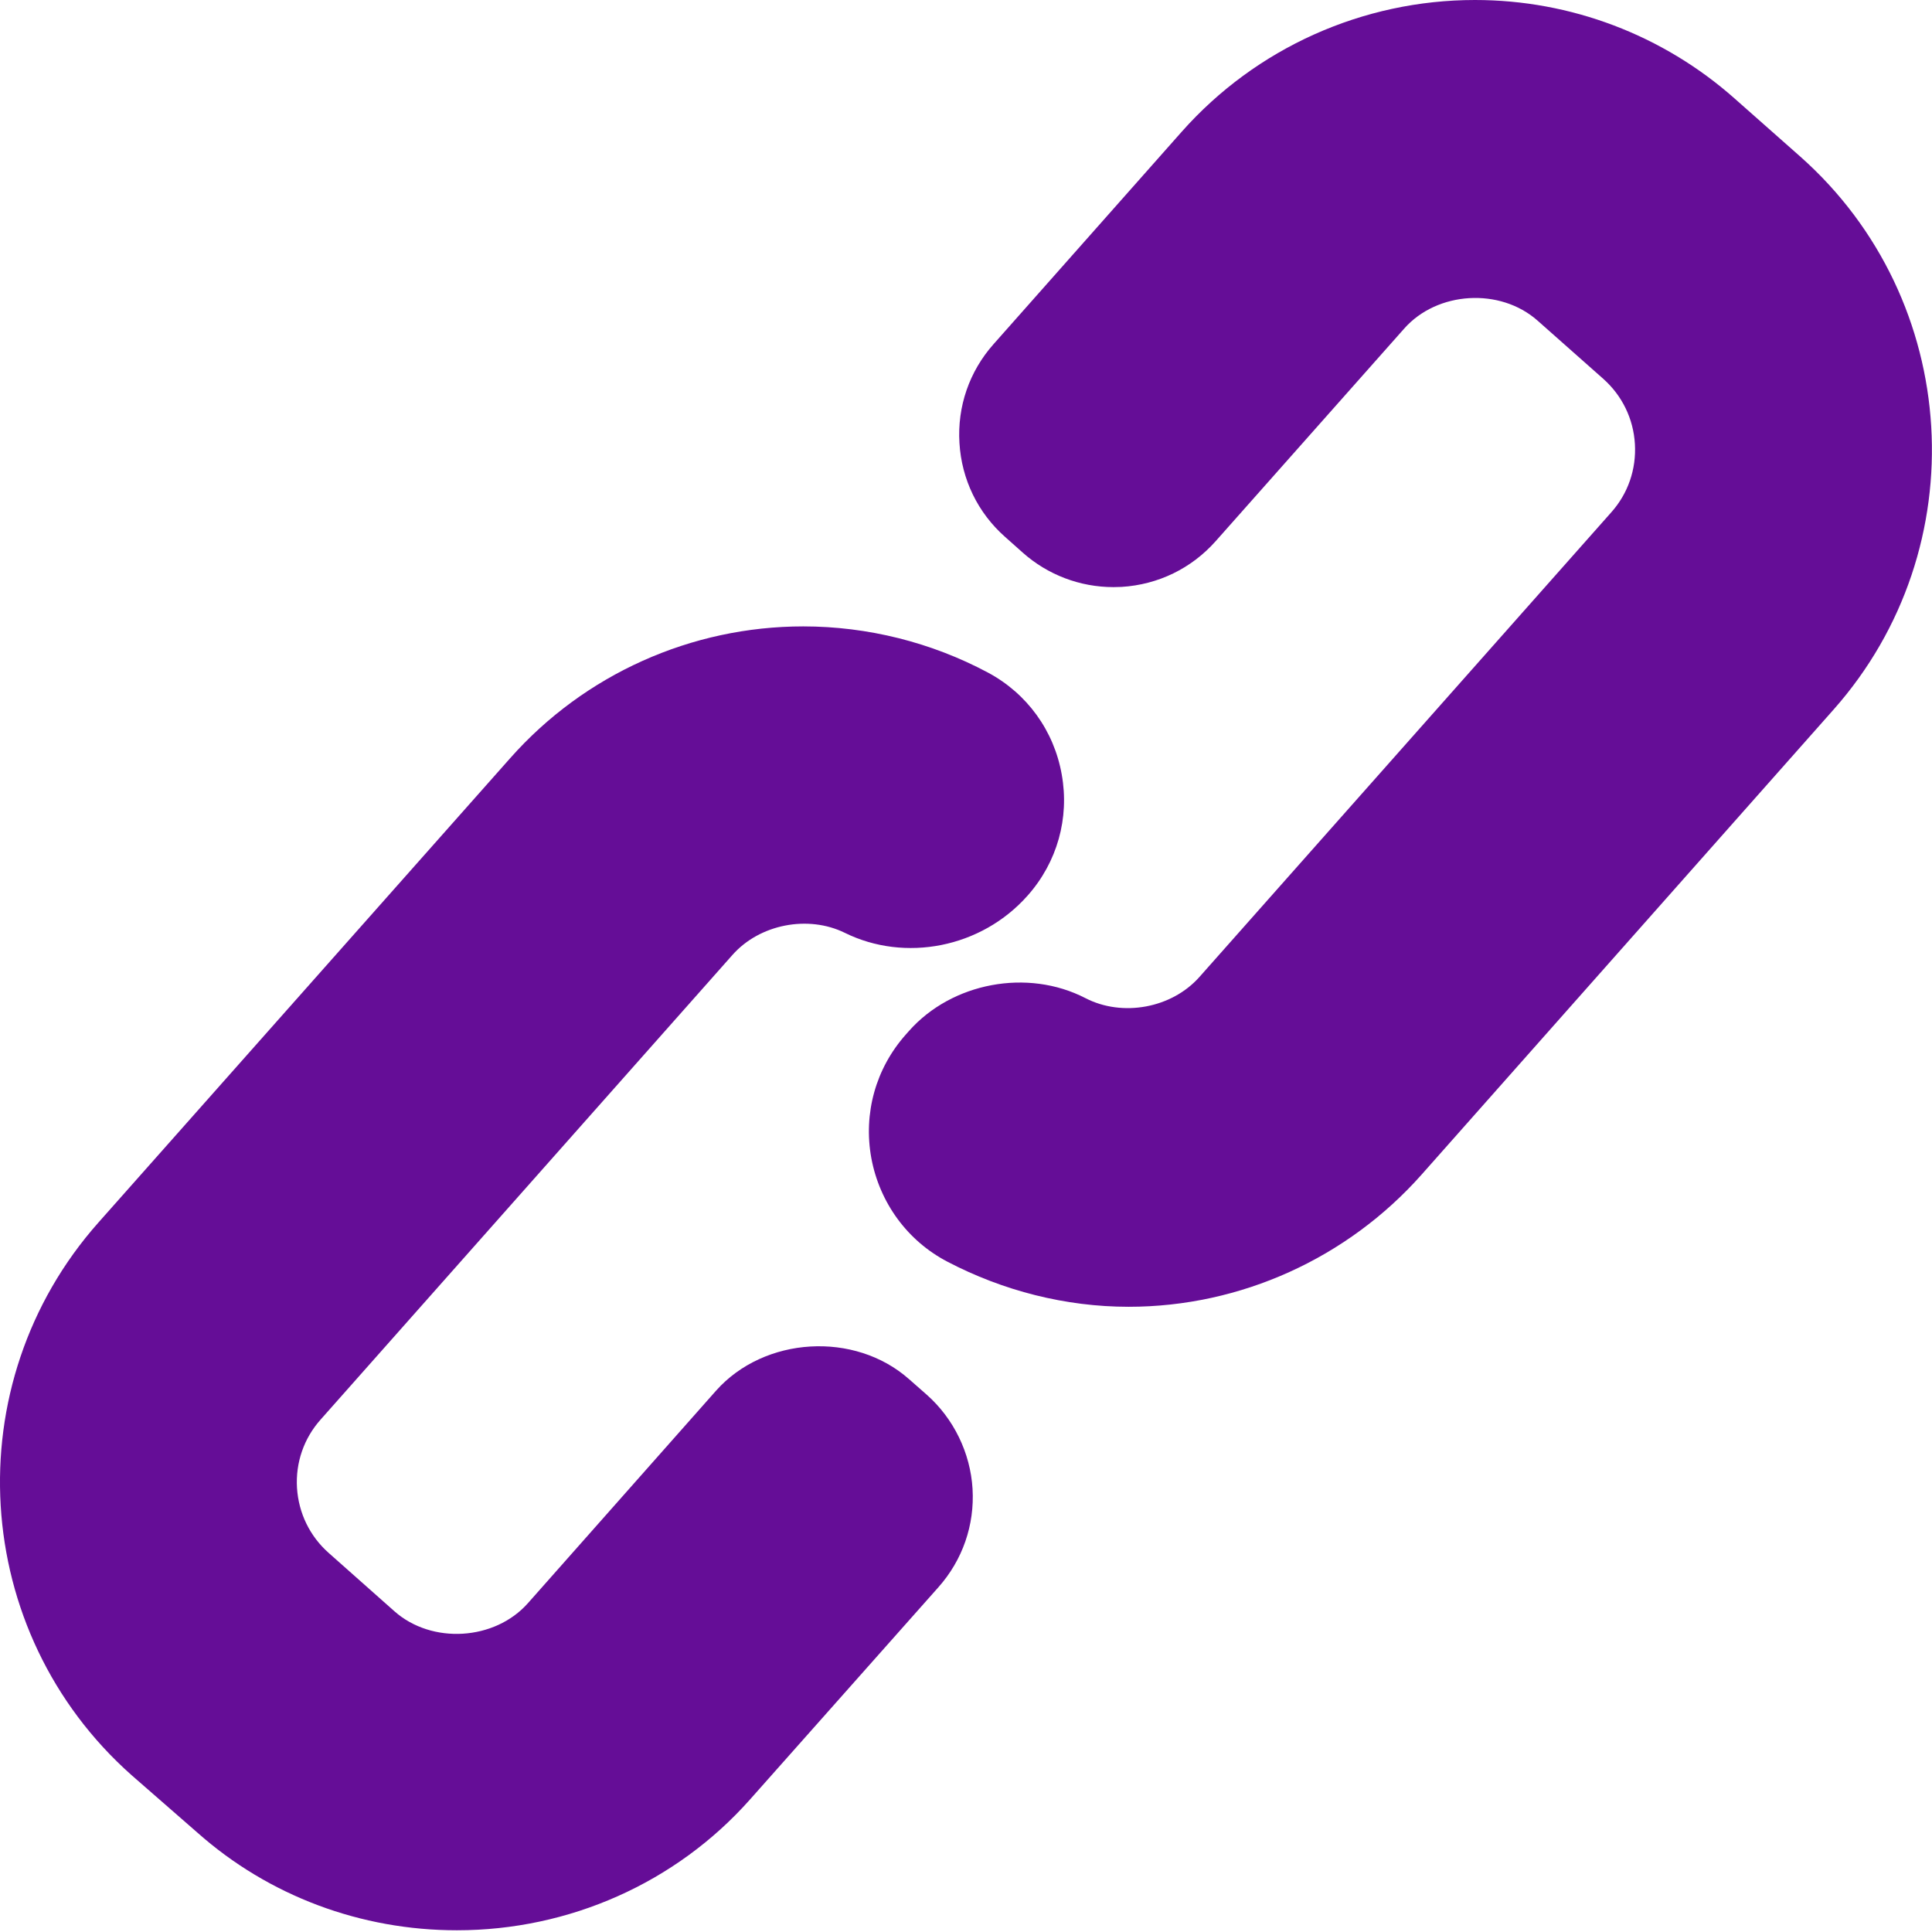
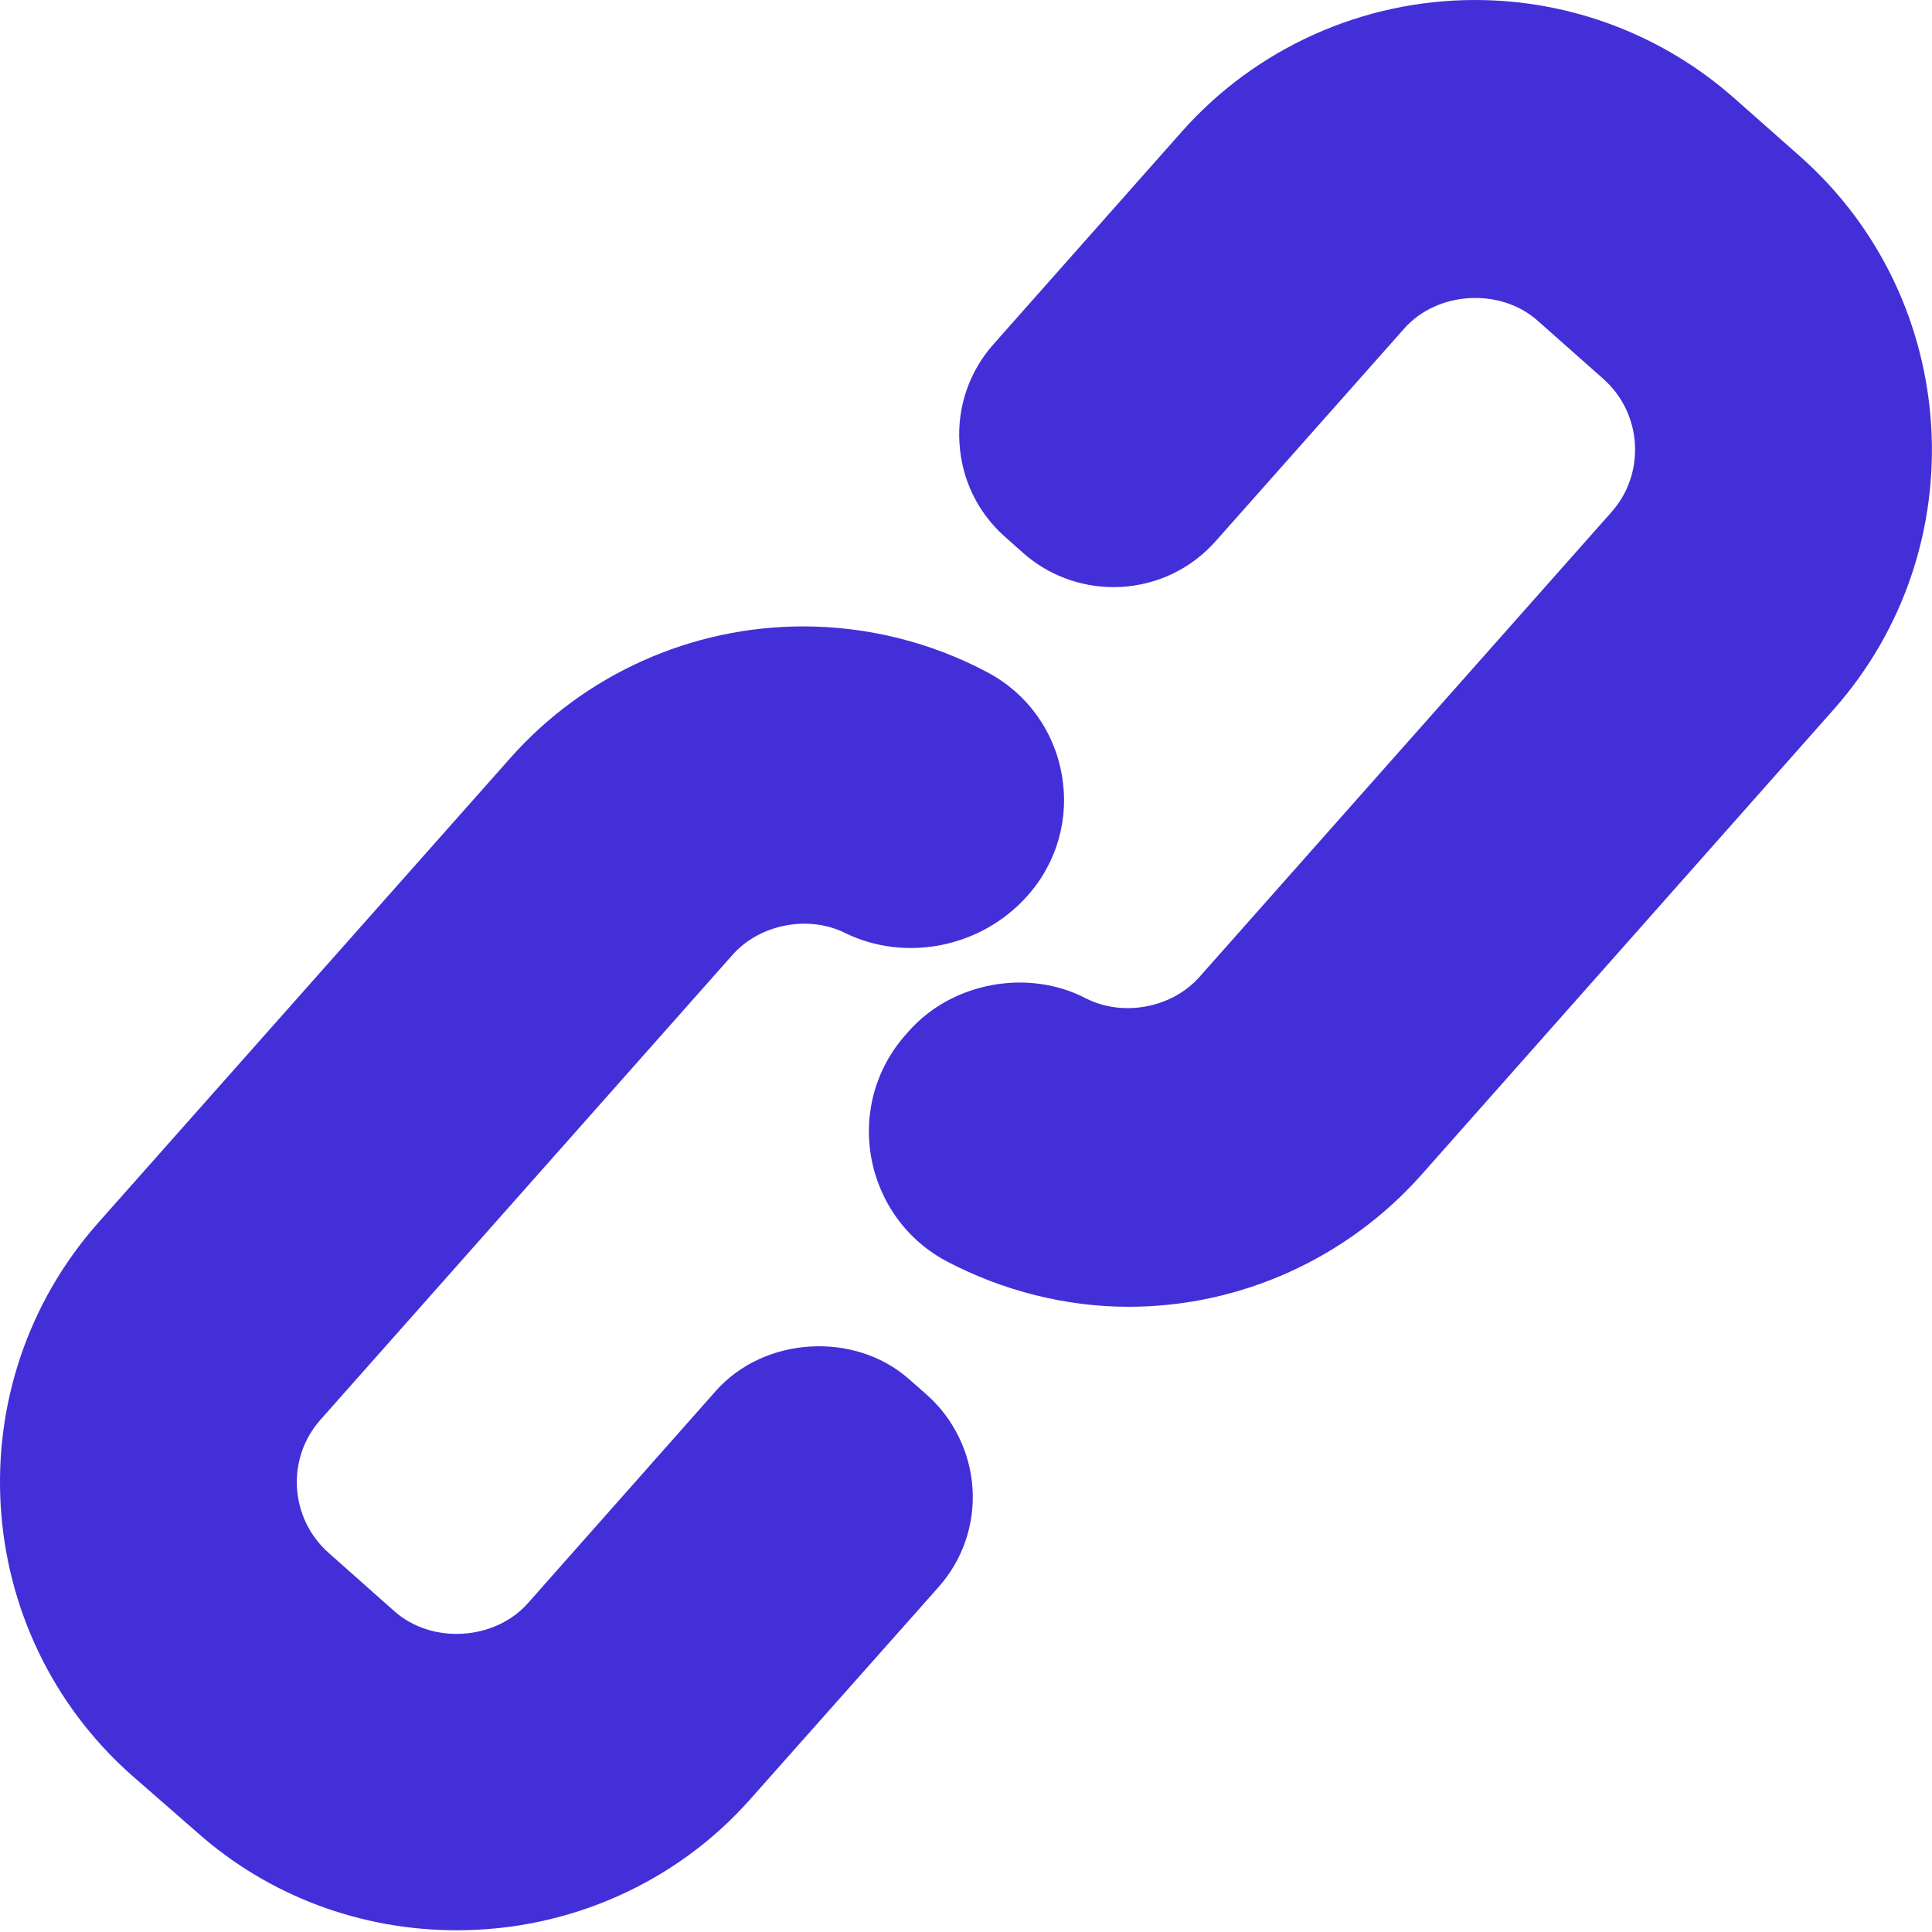
<svg xmlns="http://www.w3.org/2000/svg" width="18" height="18" viewBox="0 0 18 18" fill="none">
-   <path d="M16.773 1.459L16.16 0.917C15.493 0.326 14.634 0 13.742 0C12.697 0 11.702 0.447 11.011 1.226L9.257 3.206C9.031 3.46 8.918 3.788 8.939 4.127C8.959 4.466 9.11 4.778 9.365 5.003L9.529 5.149C9.762 5.356 10.062 5.47 10.374 5.47L10.45 5.468C10.79 5.447 11.101 5.296 11.327 5.041L13.082 3.062C13.39 2.713 13.976 2.678 14.325 2.987L14.938 3.53C15.113 3.686 15.218 3.901 15.232 4.136C15.246 4.372 15.168 4.598 15.012 4.773L11.175 9.102C10.917 9.393 10.458 9.478 10.112 9.299C9.573 9.021 8.869 9.154 8.469 9.605L8.439 9.639C8.159 9.954 8.042 10.373 8.118 10.79C8.195 11.204 8.453 11.56 8.827 11.755C9.345 12.026 9.928 12.175 10.515 12.175H10.516C11.559 12.175 12.555 11.722 13.246 10.942L17.083 6.611C18.417 5.106 18.278 2.794 16.773 1.459Z" fill="#650D97" />
-   <path d="M8.469 12.849C7.963 12.401 7.121 12.451 6.671 12.957L4.918 14.937C4.609 15.285 4.024 15.321 3.675 15.012L3.062 14.468C2.886 14.312 2.782 14.097 2.767 13.862C2.753 13.627 2.831 13.401 2.987 13.226L6.824 8.897C7.078 8.61 7.529 8.523 7.871 8.691C8.43 8.967 9.142 8.833 9.575 8.343C9.85 8.033 9.965 7.622 9.892 7.216C9.82 6.808 9.569 6.461 9.204 6.266C8.678 5.985 8.083 5.836 7.484 5.836C6.44 5.836 5.445 6.283 4.754 7.063L0.917 11.39C-0.418 12.895 -0.279 15.204 1.226 16.539L1.839 17.074C2.506 17.666 3.364 17.984 4.257 17.984C4.257 17.984 4.257 17.984 4.257 17.984C5.301 17.984 6.297 17.544 6.988 16.765L8.742 14.789C8.968 14.535 9.081 14.209 9.061 13.871C9.041 13.536 8.885 13.216 8.634 12.994L8.469 12.849Z" fill="#650D97" />
+   <path d="M16.773 1.459L16.16 0.917C15.493 0.326 14.634 0 13.742 0C12.697 0 11.702 0.447 11.011 1.226L9.257 3.206C9.031 3.46 8.918 3.788 8.939 4.127C8.959 4.466 9.11 4.778 9.365 5.003L9.529 5.149C9.762 5.356 10.062 5.47 10.374 5.47L10.45 5.468C10.79 5.447 11.101 5.296 11.327 5.041L13.082 3.062C13.39 2.713 13.976 2.678 14.325 2.987L14.938 3.53C15.113 3.686 15.218 3.901 15.232 4.136C15.246 4.372 15.168 4.598 15.012 4.773L11.175 9.102C10.917 9.393 10.458 9.478 10.112 9.299C9.573 9.021 8.869 9.154 8.469 9.605L8.439 9.639C8.159 9.954 8.042 10.373 8.118 10.79C8.195 11.204 8.453 11.56 8.827 11.755C9.345 12.026 9.928 12.175 10.515 12.175H10.516C11.559 12.175 12.555 11.722 13.246 10.942L17.083 6.611C18.417 5.106 18.278 2.794 16.773 1.459Z" fill="#432fd8" />
+   <path d="M8.469 12.849C7.963 12.401 7.121 12.451 6.671 12.957L4.918 14.937C4.609 15.285 4.024 15.321 3.675 15.012L3.062 14.468C2.886 14.312 2.782 14.097 2.767 13.862C2.753 13.627 2.831 13.401 2.987 13.226L6.824 8.897C7.078 8.61 7.529 8.523 7.871 8.691C8.43 8.967 9.142 8.833 9.575 8.343C9.85 8.033 9.965 7.622 9.892 7.216C9.82 6.808 9.569 6.461 9.204 6.266C8.678 5.985 8.083 5.836 7.484 5.836C6.44 5.836 5.445 6.283 4.754 7.063L0.917 11.39C-0.418 12.895 -0.279 15.204 1.226 16.539L1.839 17.074C2.506 17.666 3.364 17.984 4.257 17.984C4.257 17.984 4.257 17.984 4.257 17.984C5.301 17.984 6.297 17.544 6.988 16.765L8.742 14.789C8.968 14.535 9.081 14.209 9.061 13.871C9.041 13.536 8.885 13.216 8.634 12.994L8.469 12.849Z" fill="#432fd8" />
</svg>
